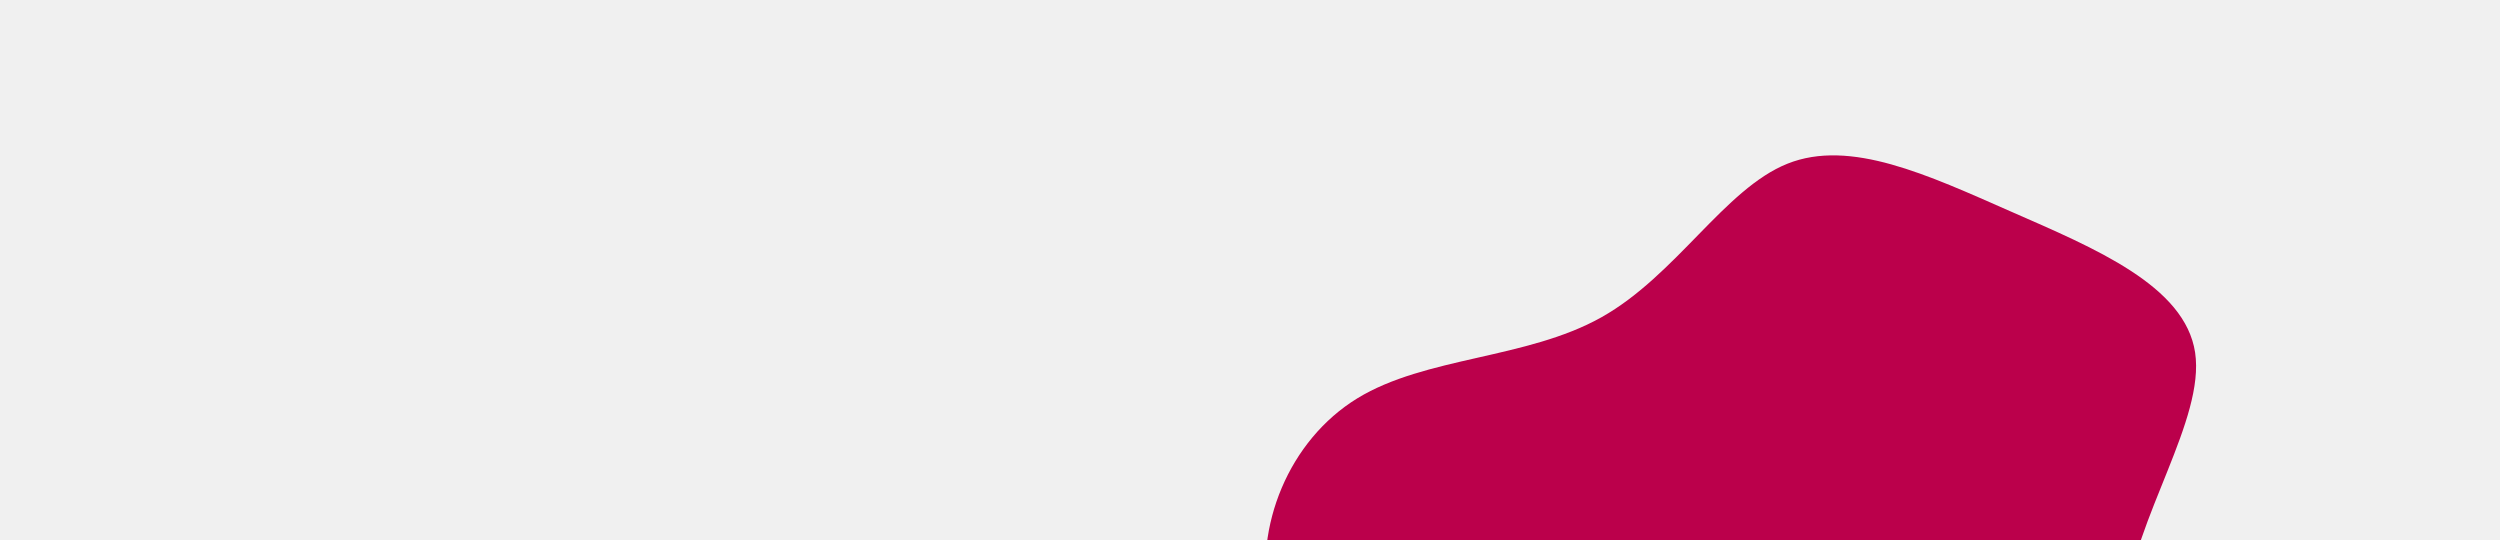
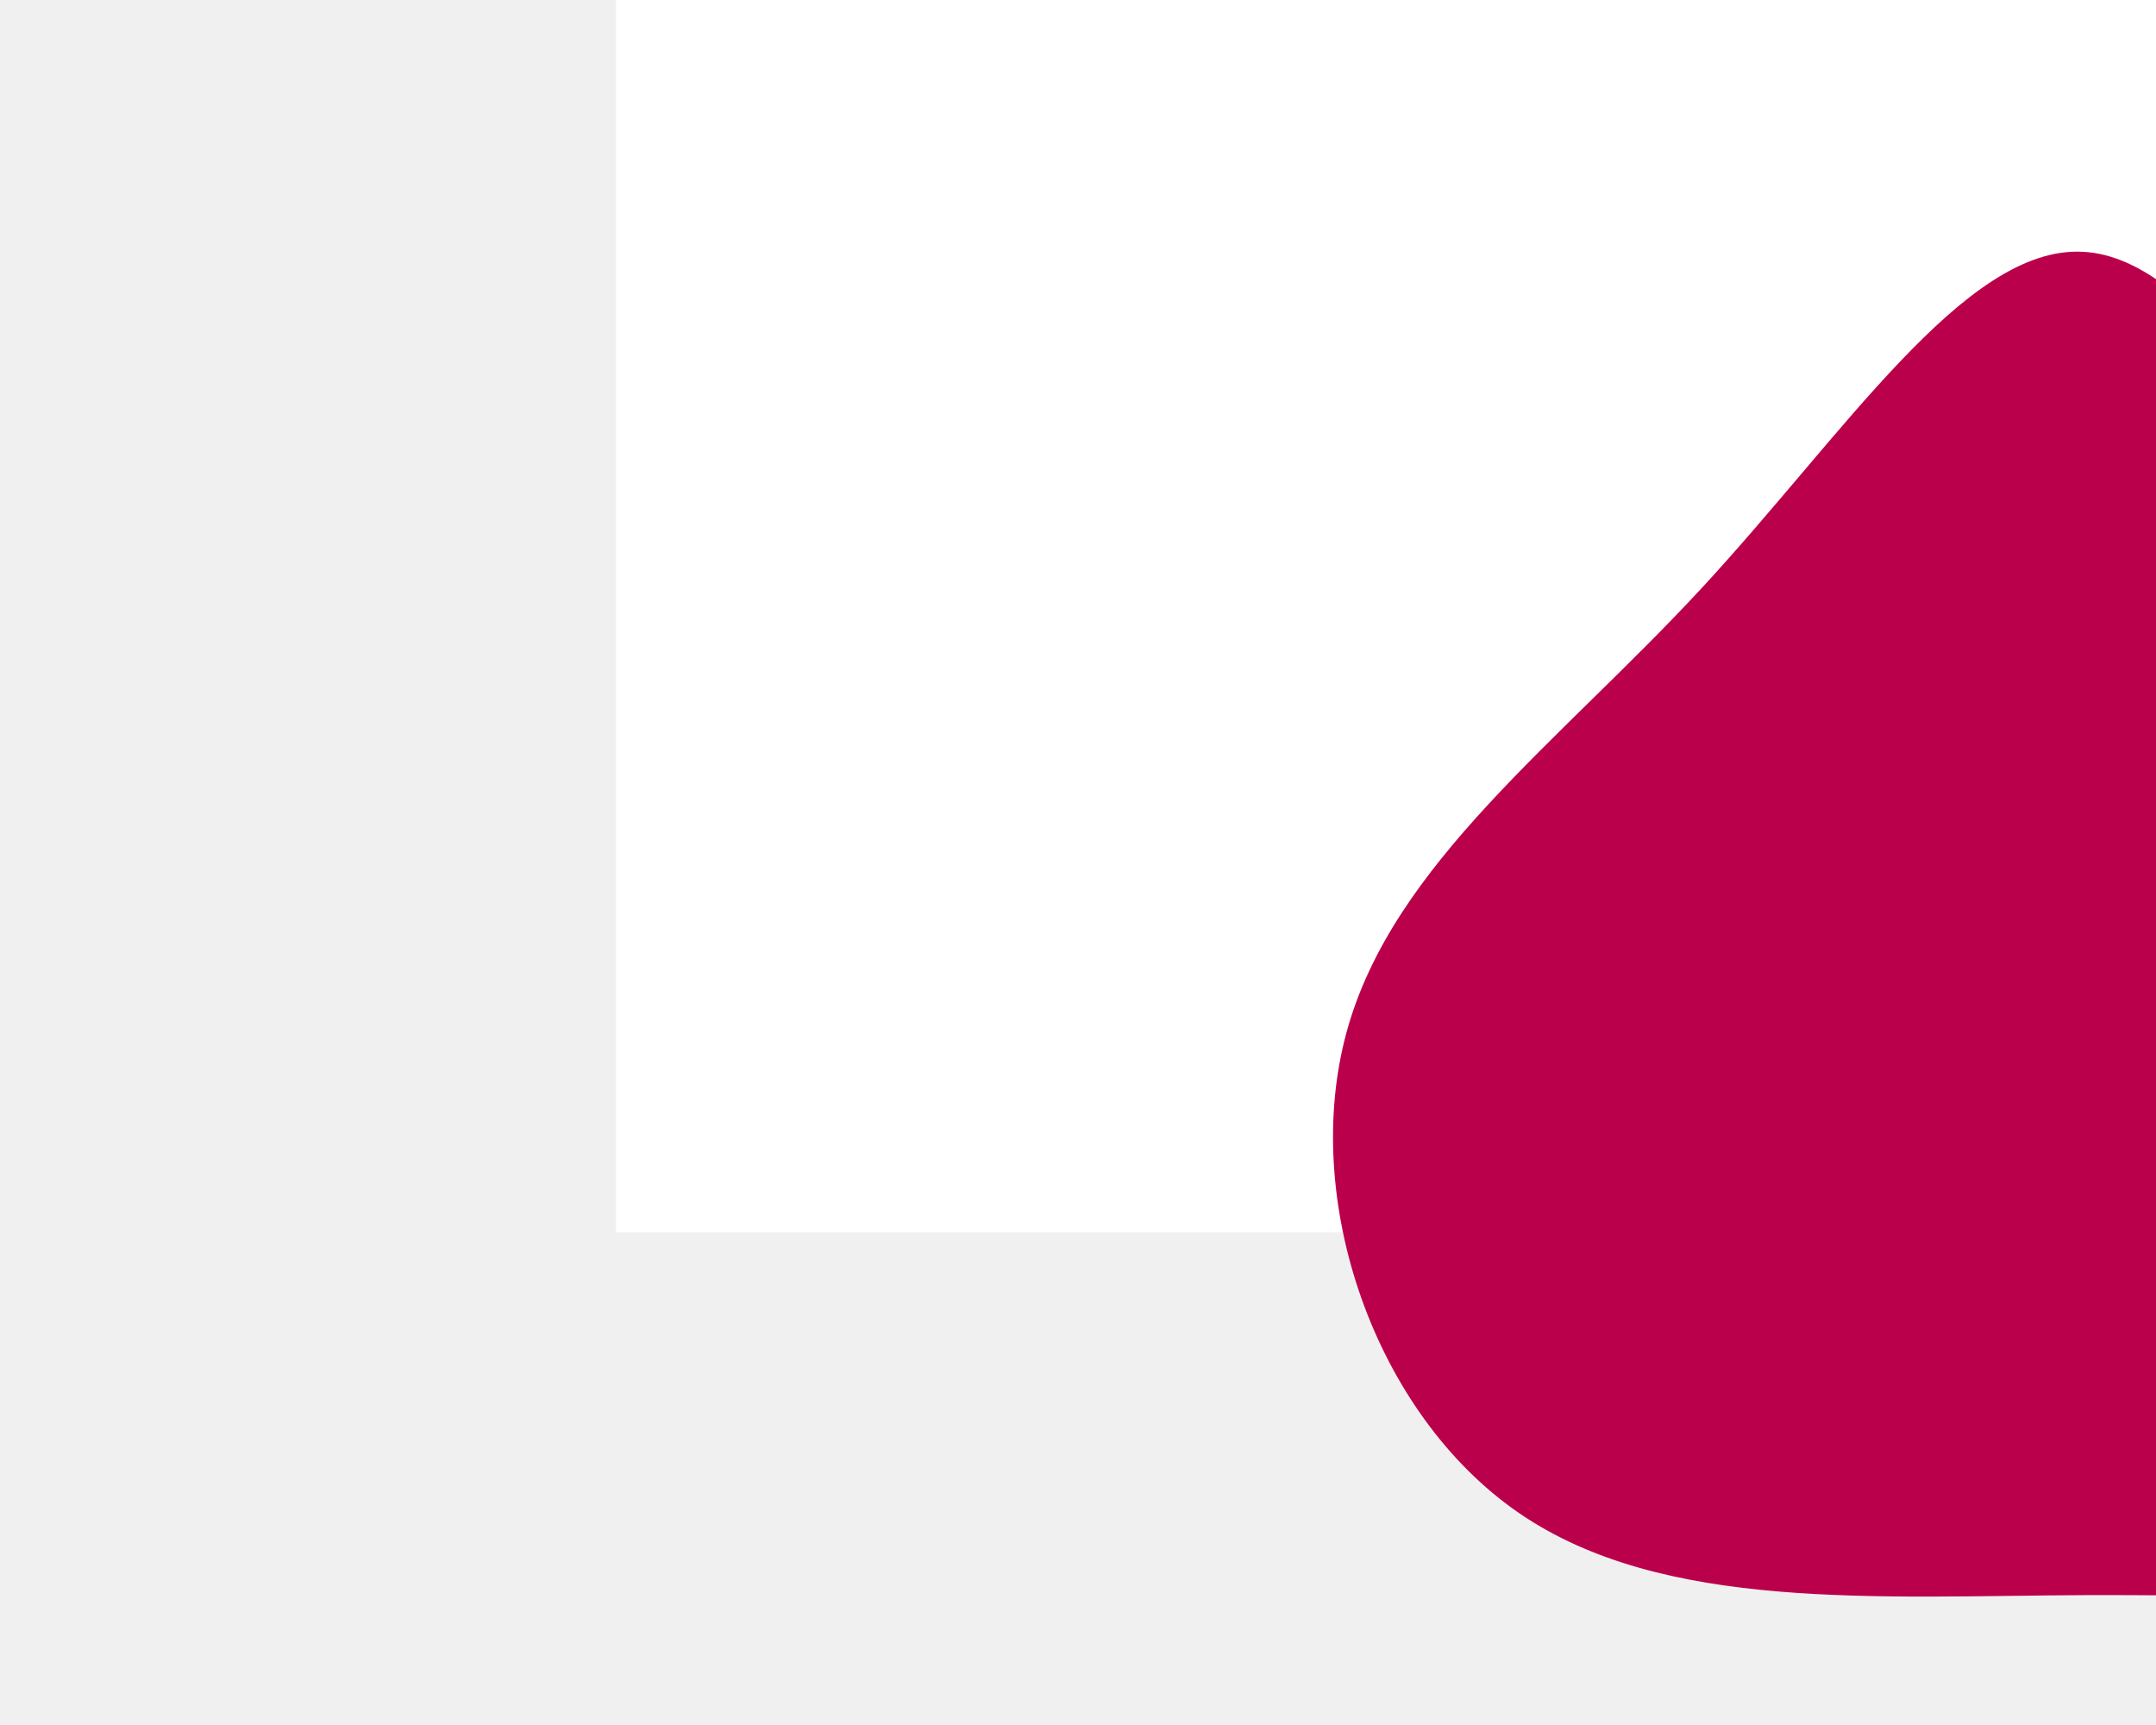
- <svg id="visual4" viewBox="10 50 960 440" width="2500" height="540" version="1.1">
-   <g transform="translate(916.1009 549.3966)">
-     <path d="M194.2 -326.9C262.4 -297 335.8 -266.6 344 -212.1C352.1 -157.5 295.1 -78.8 286.6 -4.9C278.2 69 318.4 138 312.5 196.6C306.7 255.2 254.8 303.4 195.1 322.9C135.3 342.4 67.7 333.2 6 322.8C-55.7 312.4 -111.3 300.8 -159.8 274.8C-208.3 248.8 -249.7 208.4 -297.2 160.2C-344.7 112 -398.3 56 -410.7 -7.2C-423.2 -70.3 -394.3 -140.7 -338.7 -174.8C-283 -208.9 -200.6 -206.7 -139.7 -240.9C-78.8 -275.1 -39.4 -345.5 11.8 -366C63 -386.5 126 -356.9 194.2 -326.9" fill="#BB004B" />
+ <svg xmlns="http://www.w3.org/2000/svg" id="visual4" viewBox="-200 0 700 560" width="100%" height="800" version="1.1">
+   <rect x="0" y="0" width="600" height="400" fill="#ffffff" />
+   <g transform="translate(478.0116 320.4344)">
+     <path d="M101 -120.7C131.4 -70.7 156.7 -35.4 173.2 16.5C189.7 68.4 197.4 136.7 167 168.5C136.7 200.4 68.4 195.7 -0.2 195.9C-68.8 196.2 -137.7 201.3 -184 169.5C-230.3 137.7 -254.2 68.8 -239.3 14.8C-224.5 -39.1 -170.9 -78.3 -124.6 -128.3C-78.3 -178.3 -39.1 -239.1 -1.9 -237.2C35.4 -235.4 70.7 -170.7 101 -120.7" fill="#BB004B" stroke="#BB004B" stroke-width="3" />
  </g>
</svg>
